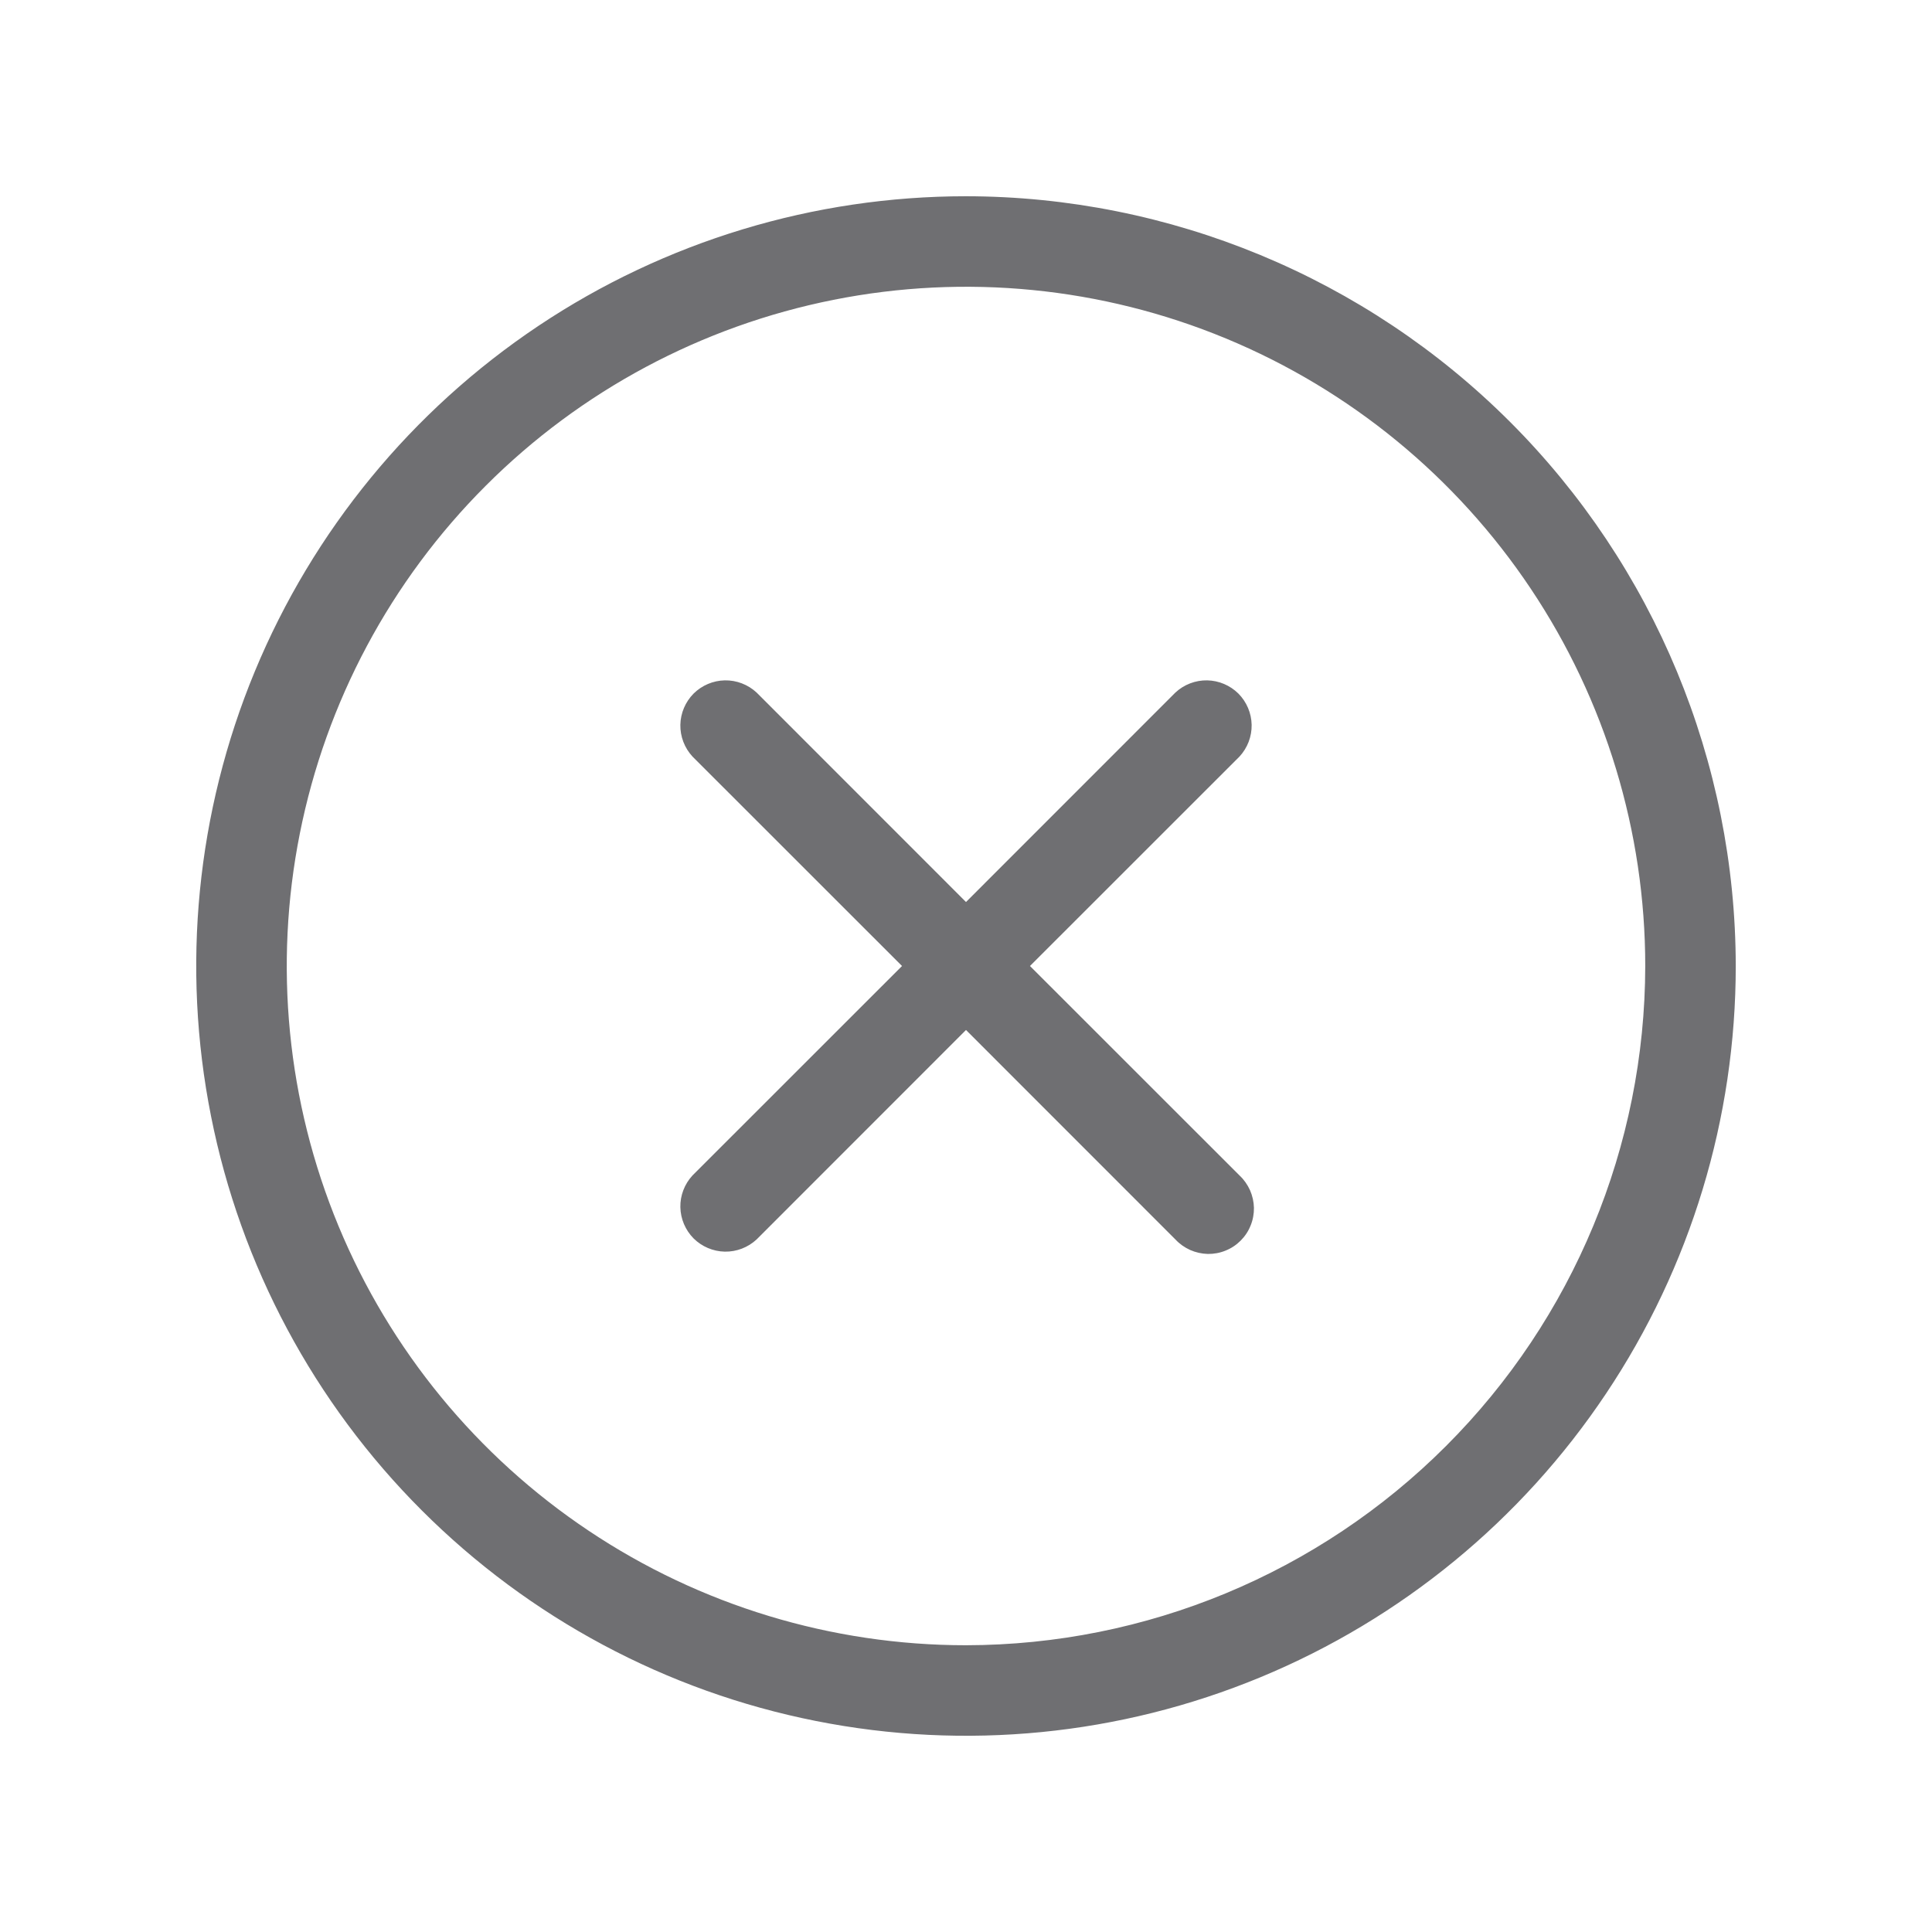
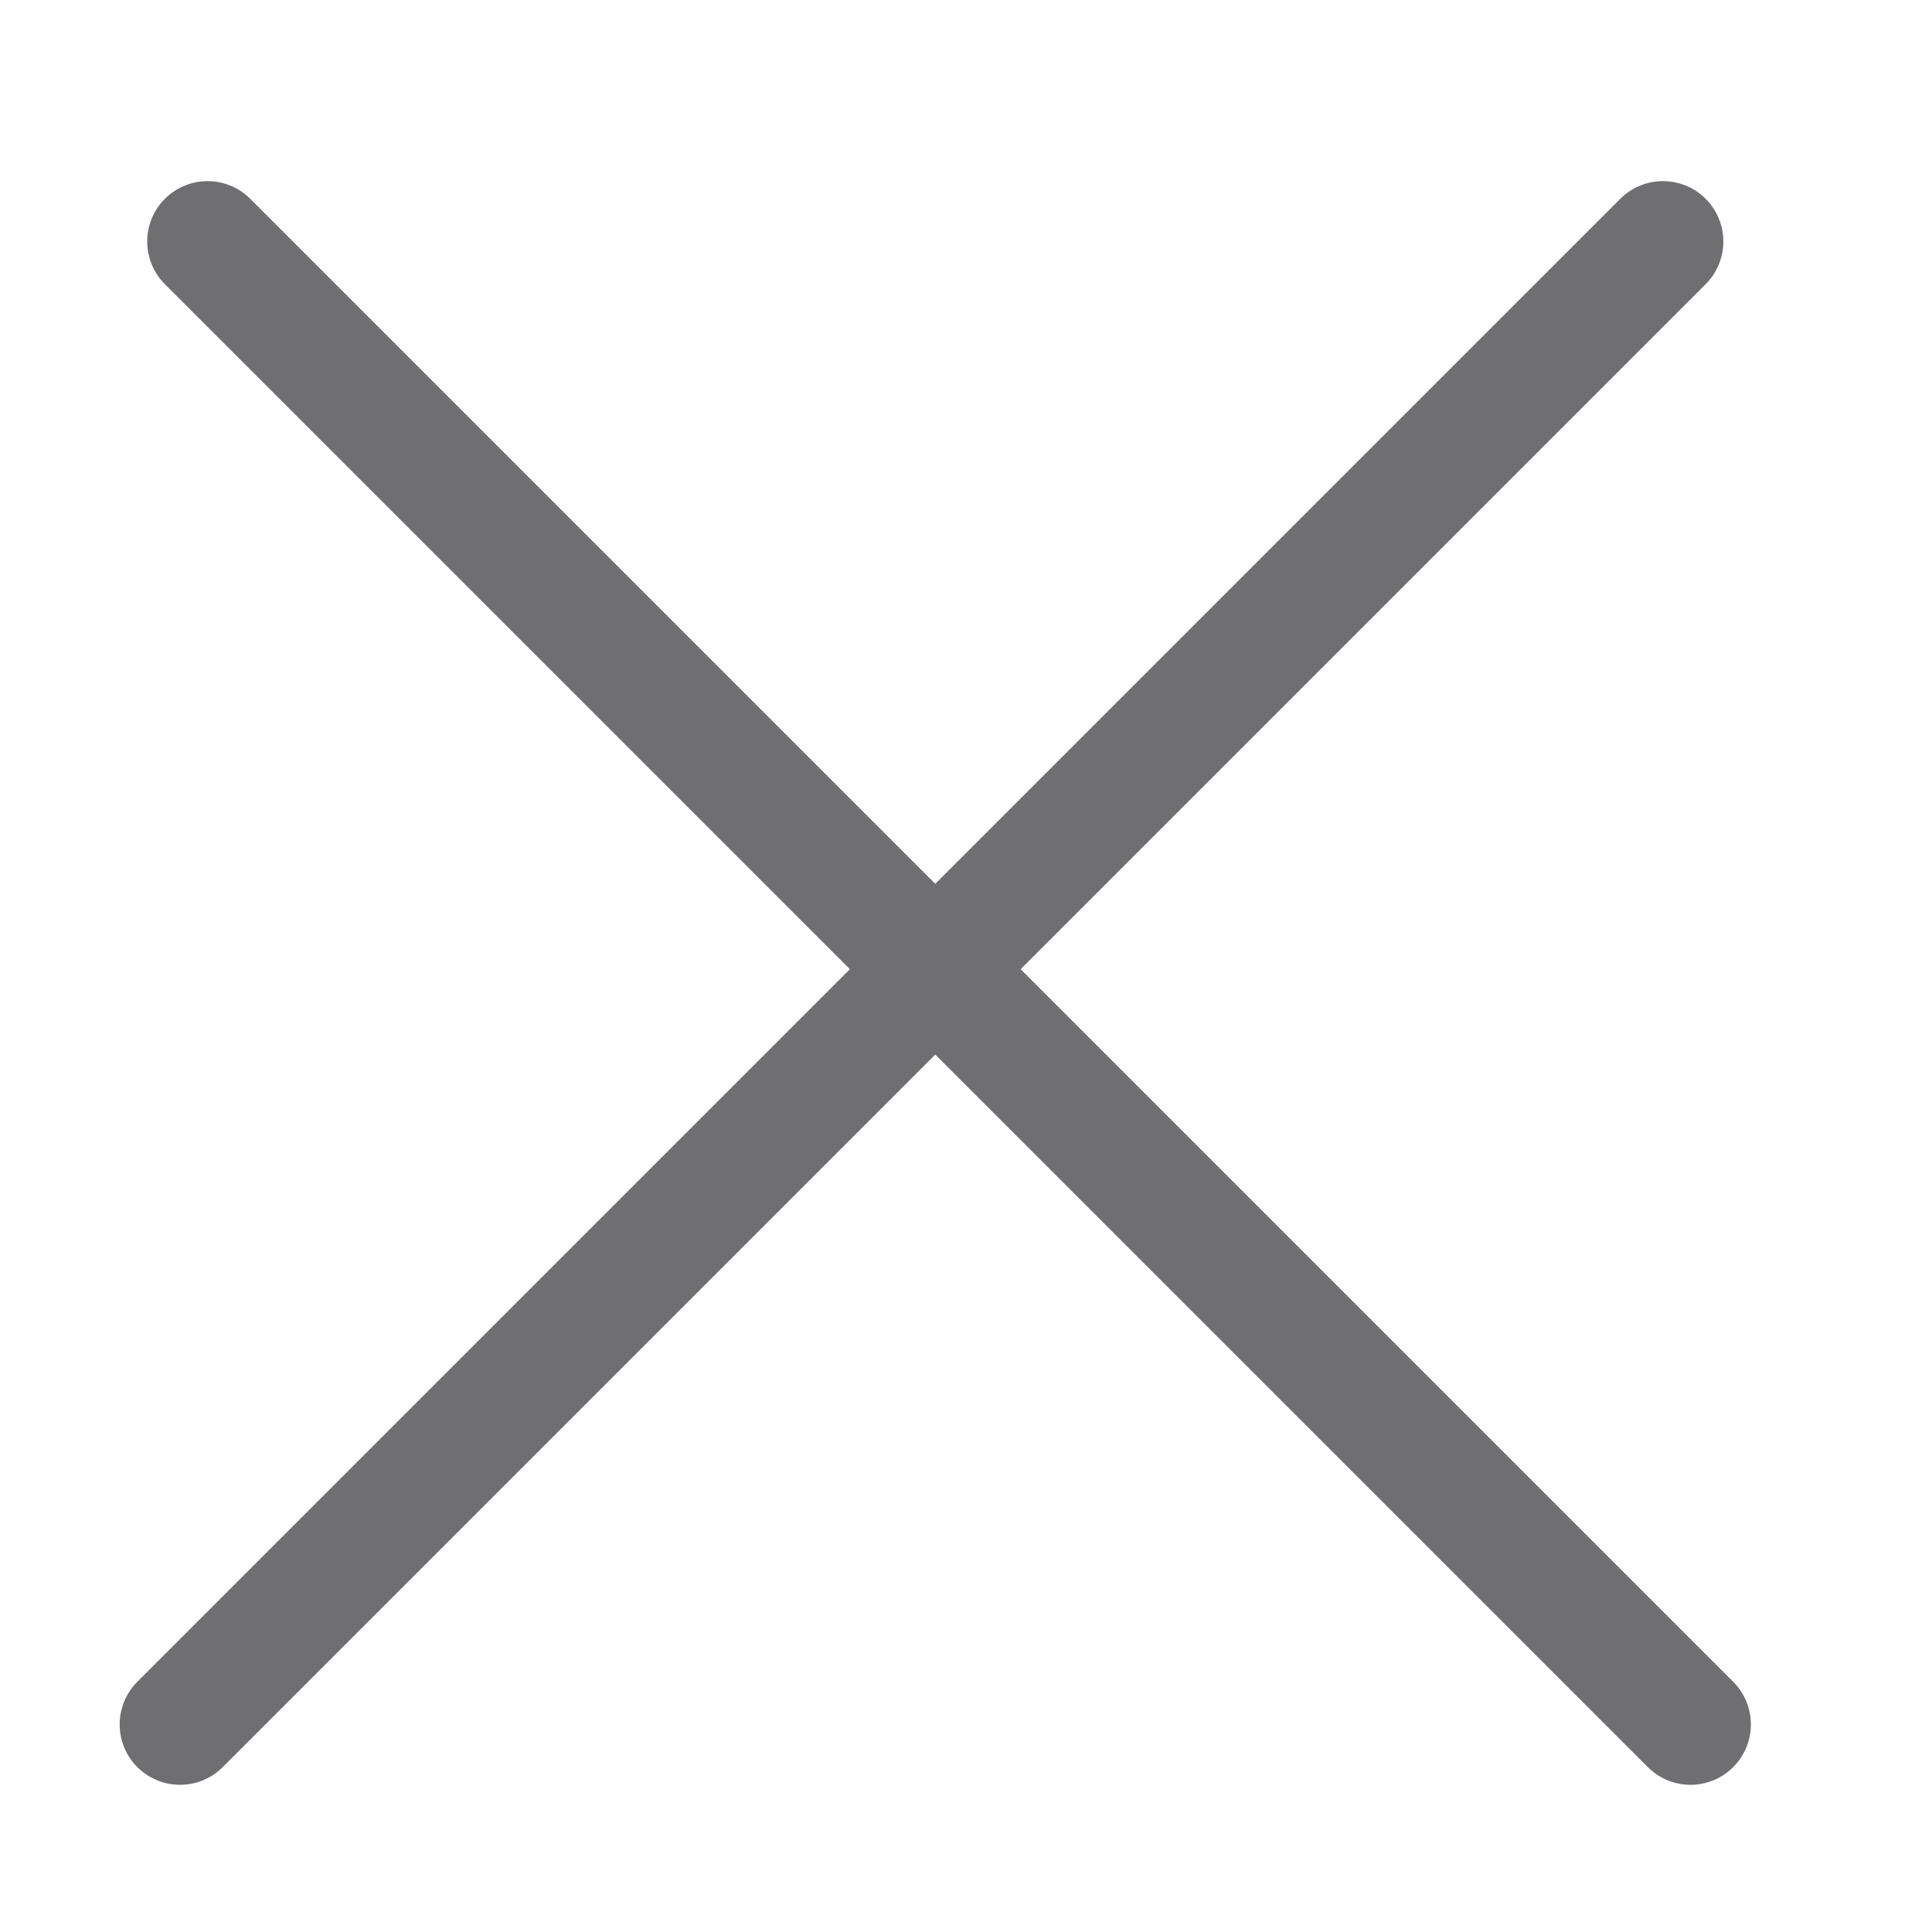
- <svg xmlns="http://www.w3.org/2000/svg" width="26" height="26" viewBox="0 0 26 26" fill="none">
-   <path d="M16.681 10.181L13.861 13L16.681 15.819C16.741 15.875 16.788 15.942 16.822 16.017C16.855 16.092 16.873 16.173 16.875 16.254C16.876 16.336 16.861 16.418 16.83 16.493C16.8 16.569 16.754 16.638 16.696 16.696C16.638 16.754 16.569 16.8 16.493 16.83C16.418 16.861 16.336 16.876 16.255 16.875C16.173 16.873 16.092 16.855 16.017 16.822C15.942 16.788 15.875 16.741 15.819 16.681L13 13.861L10.181 16.681C10.065 16.788 9.912 16.847 9.754 16.844C9.597 16.841 9.446 16.777 9.334 16.666C9.223 16.554 9.159 16.403 9.156 16.245C9.153 16.088 9.212 15.935 9.319 15.819L12.139 13L9.319 10.181C9.212 10.065 9.153 9.912 9.156 9.754C9.159 9.597 9.223 9.446 9.334 9.334C9.446 9.223 9.597 9.159 9.754 9.156C9.912 9.153 10.065 9.212 10.181 9.319L13 12.139L15.819 9.319C15.935 9.212 16.088 9.153 16.246 9.156C16.403 9.159 16.554 9.223 16.666 9.334C16.777 9.446 16.841 9.597 16.844 9.754C16.847 9.912 16.788 10.065 16.681 10.181ZM23.359 13C23.359 15.049 22.752 17.052 21.613 18.755C20.475 20.459 18.857 21.787 16.964 22.571C15.071 23.355 12.989 23.56 10.979 23.16C8.969 22.761 7.124 21.774 5.675 20.325C4.226 18.876 3.239 17.03 2.84 15.021C2.44 13.011 2.645 10.929 3.429 9.036C4.213 7.143 5.541 5.525 7.245 4.386C8.948 3.248 10.951 2.641 13 2.641C15.746 2.644 18.38 3.736 20.322 5.678C22.264 7.62 23.356 10.254 23.359 13ZM22.141 13C22.141 11.192 21.605 9.425 20.6 7.922C19.596 6.419 18.168 5.247 16.498 4.555C14.828 3.863 12.99 3.682 11.217 4.035C9.444 4.388 7.815 5.258 6.537 6.537C5.258 7.815 4.388 9.444 4.035 11.217C3.682 12.99 3.863 14.828 4.555 16.498C5.247 18.168 6.419 19.596 7.922 20.6C9.425 21.605 11.192 22.141 13 22.141C15.423 22.138 17.747 21.174 19.46 19.46C21.174 17.747 22.138 15.423 22.141 13Z" fill="#6F6F72" />
+ <svg xmlns="http://www.w3.org/2000/svg" width="16" height="16" viewBox="0 0 16 16" fill="none">
+   <path d="M1.719 2L14 14.281" stroke="#6F6F72" stroke-linecap="round" />
+   <path d="M13.772 2L1.491 14.281" stroke="#6F6F72" stroke-linecap="round" />
</svg>
